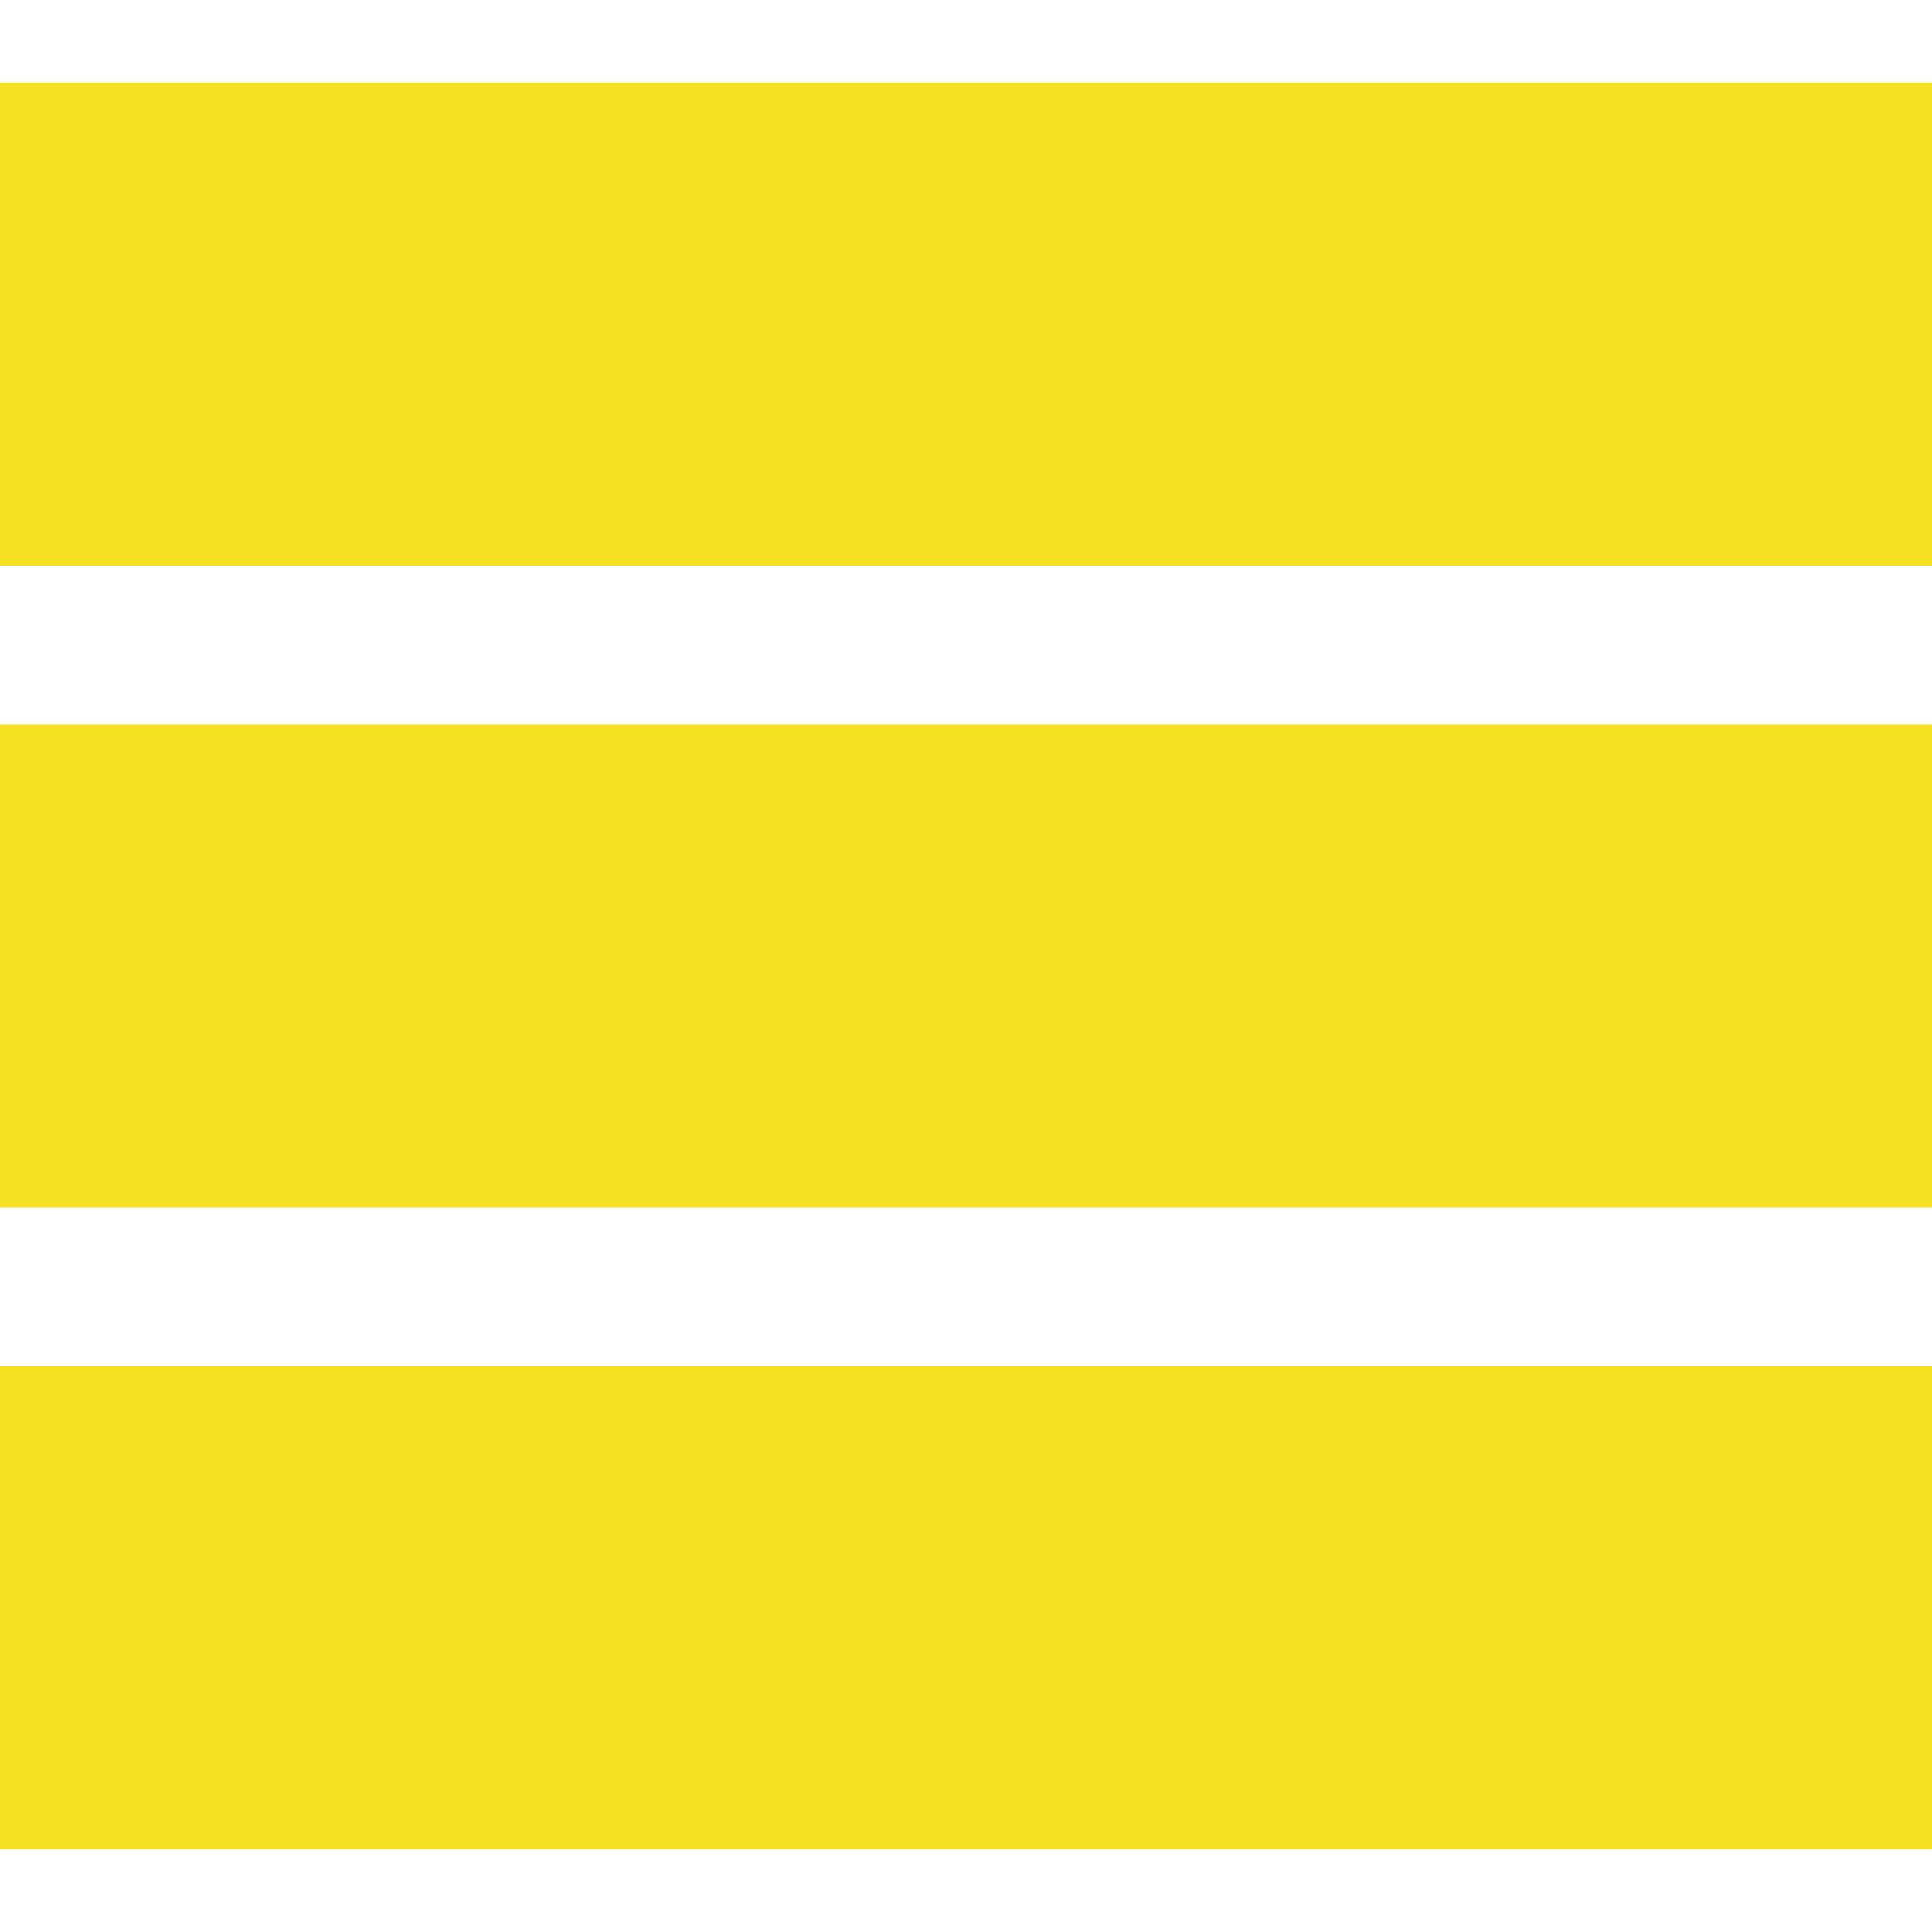
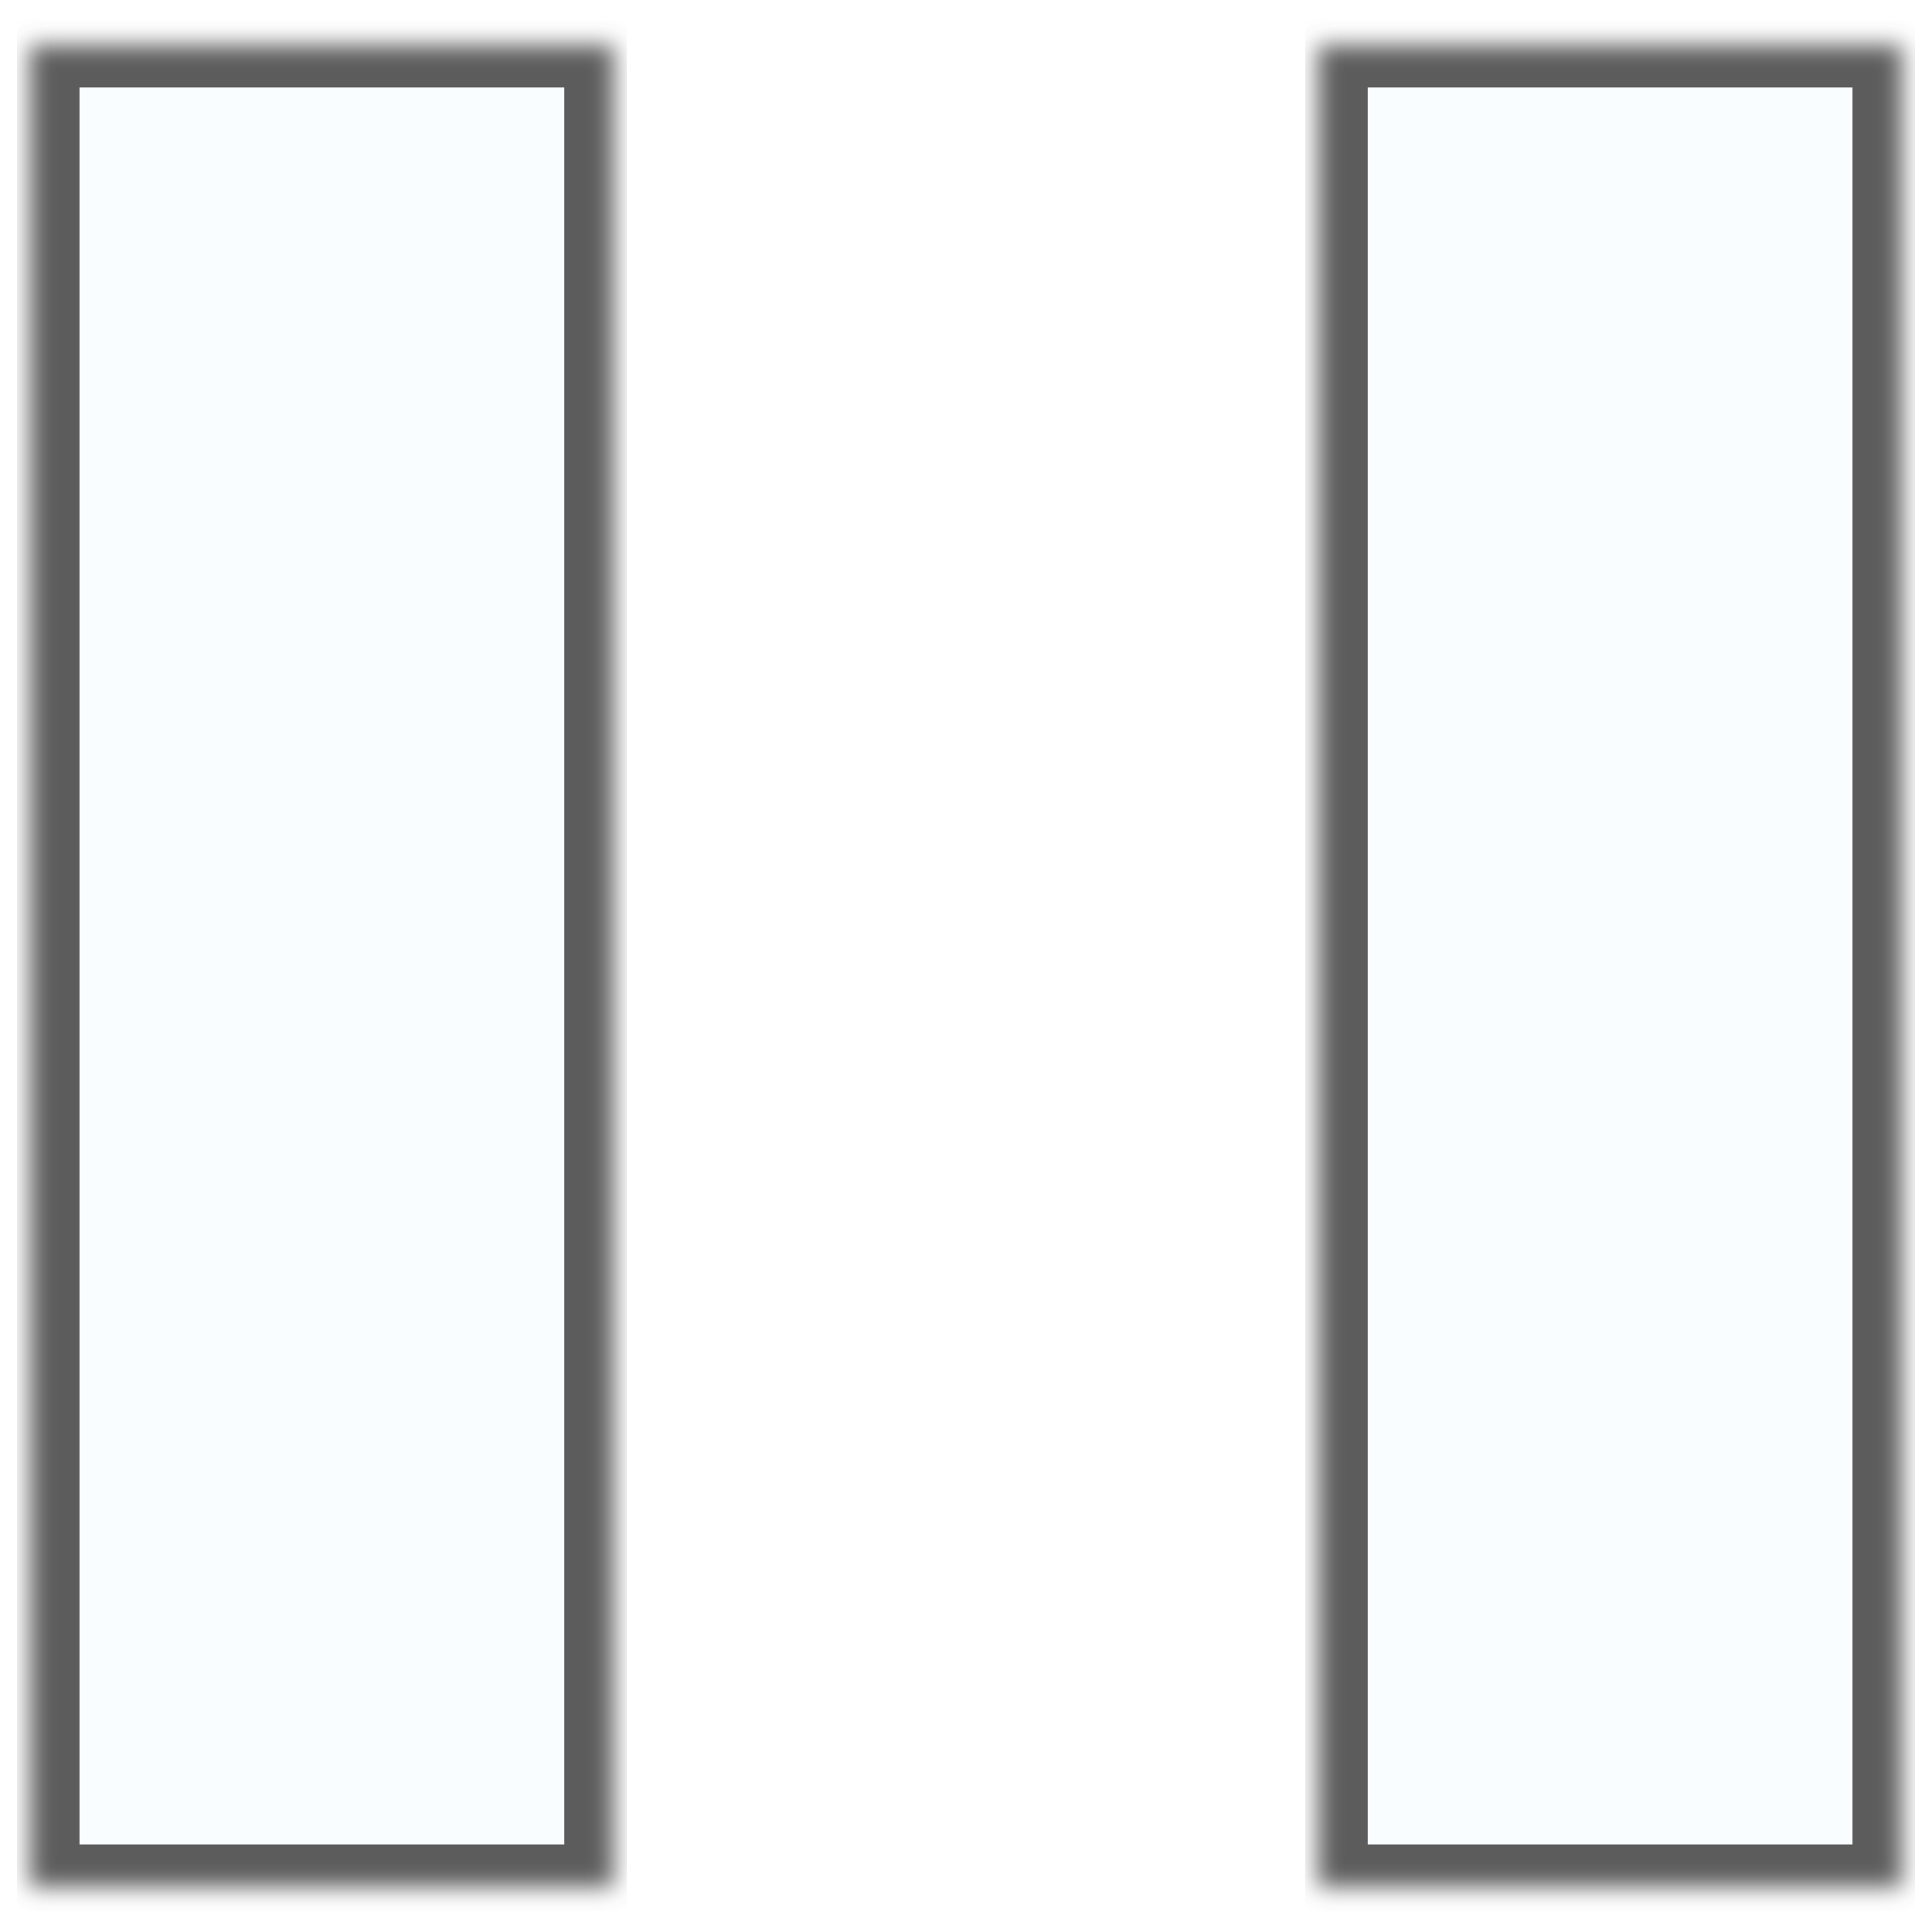
<svg xmlns="http://www.w3.org/2000/svg" xmlns:xlink="http://www.w3.org/1999/xlink" width="24" height="24" id="svg2" version="1.0">
  <defs id="defs4">
    <linearGradient id="linearGradient6275">
      <stop style="stop-color:#8f5902;stop-opacity:1;" offset="0" id="stop6277" />
      <stop style="stop-color:#764901;stop-opacity:1" offset="1" id="stop6279" />
    </linearGradient>
    <linearGradient id="linearGradient6255">
      <stop style="stop-color:#8f5902;stop-opacity:1;" offset="0" id="stop6257" />
      <stop style="stop-color:#a86801;stop-opacity:1" offset="1" id="stop6259" />
    </linearGradient>
    <linearGradient id="linearGradient3160">
      <stop style="stop-color:#eeeeec;stop-opacity:1" offset="0" id="stop3162" />
      <stop style="stop-color:#f9f9f9;stop-opacity:1" offset="1" id="stop3164" />
    </linearGradient>
    <linearGradient id="linearGradient3152">
      <stop style="stop-color:#f57900;stop-opacity:1" offset="0" id="stop3154" />
      <stop style="stop-color:#ed8600;stop-opacity:1" offset="1" id="stop3156" />
    </linearGradient>
    <radialGradient xlink:href="#linearGradient6255" id="radialGradient6261" cx="7.687" cy="7.64" fx="7.687" fy="7.64" r="3.736" gradientTransform="matrix(5.788781e-8,1.897484,-2.90491,0,29.87982,-5.678853)" gradientUnits="userSpaceOnUse" />
    <radialGradient xlink:href="#linearGradient6275" id="radialGradient6281" cx="14.253" cy="14.047" fx="14.253" fy="14.047" r="3.736" gradientTransform="matrix(-2.7978665e-2,-1.404015,1.489336,-2.9678912e-2,-6.268692,33.87987)" gradientUnits="userSpaceOnUse" />
    <filter id="filter3887">
      <feGaussianBlur stdDeviation="0.152" id="feGaussianBlur3889" />
    </filter>
  </defs>
-   <g id="layer2" style="display:inline">
-     <rect transform="matrix(0.983297,0,0,1.089625,0.2004365,-28.92552)" rx="0" ry="0" y="0.002" x="8.807" height="24.046" width="6.385" id="rect3968" style="fill:#5b5b5b;fill-opacity:1;fill-rule:evenodd;stroke:#5b5b5b;stroke-width:0.969;stroke-miterlimit:4;stroke-opacity:1;stroke-dasharray:none;display:inline;filter:url(#filter3887)" />
-     <rect style="fill:#fafdff;fill-opacity:1;fill-rule:evenodd;stroke:none;display:inline" id="rect3970" width="6" height="26" x="9" y="-28.823" ry="0" rx="0" />
+   <g id="layer2" style="display:none">
+     <rect transform="matrix(0.9868295,0,0,0.9146749,0.1580464,1.001321)" rx="0" ry="0" y="0.002" x="8.807" height="24.046" width="6.385" id="rect3968" style="fill:#5b5b5b;fill-opacity:1;fill-rule:evenodd;stroke:#5b5b5b;stroke-width:0.969;stroke-miterlimit:4;stroke-opacity:1;stroke-dasharray:none;display:inline;filter:url(#filter3887)" />
+     <rect style="fill:#fafdff;fill-opacity:1;fill-rule:evenodd;stroke:none;display:inline" id="rect3970" width="6.022" height="21.825" x="8.989" y="1.087" ry="0" rx="0" />
    <rect rx="0" ry="0" y="28.408" x="9" height="26" width="6" id="rect4053" style="fill:#d82124;fill-opacity:1;fill-rule:evenodd;stroke:none;display:inline" />
-     <rect style="fill:#f5e121;fill-opacity:1;fill-rule:evenodd;stroke:none;display:inline" id="rect4073" width="6" height="26" x="9" y="-25" ry="0" rx="0" transform="matrix(0,1,-1,0,0,0)" />
+     <rect style="fill:#f5e121;fill-opacity:1;fill-rule:evenodd;stroke:none;display:inline" id="rect4073" width="6" height="26" x="9" y="-53.362" ry="0" rx="0" transform="matrix(0,1,-1,0,0,0)" />
  </g>
  <g id="layer1" style="display:inline">
    <rect rx="0" ry="0" y="-7.147" x="-12.987" height="5.913" width="6.385" id="rect3799" style="fill:#f4a724;fill-opacity:1;fill-rule:evenodd;stroke:none" />
    <rect style="fill:#d82124;fill-opacity:1;fill-rule:evenodd;stroke:none" id="rect3803" width="6.385" height="5.913" x="-12.987" y="0.583" ry="0" rx="0" />
    <rect rx="0" ry="0" y="8.778" x="-12.987" height="5.913" width="6.385" id="rect3805" style="fill:#499a00;fill-opacity:1;fill-rule:evenodd;stroke:none" />
    <rect style="fill:#f5e121;fill-opacity:1;fill-rule:evenodd;stroke:none" id="rect3807" width="6.385" height="5.913" x="-12.987" y="16.624" ry="0" rx="0" />
    <rect style="fill:#f4a724;fill-opacity:1;fill-rule:evenodd;stroke:none" id="rect3815" width="6.385" height="5.913" x="-12.987" y="-7.147" ry="0" rx="0" />
    <rect rx="0" ry="0" y="0.583" x="-20.775" height="5.913" width="6.385" id="rect3817" style="fill:#7b520b;fill-opacity:1;fill-rule:evenodd;stroke:none" />
    <rect rx="0" ry="0" y="-7.147" x="-20.775" height="5.913" width="6.385" id="rect3819" style="fill:#b3b3b3;fill-opacity:1;fill-rule:evenodd;stroke:none" />
    <rect style="fill:#fafdff;fill-opacity:1;fill-rule:evenodd;stroke:none" id="rect3867" width="6.385" height="5.913" x="-20.775" y="8.72" ry="0" rx="0" />
-     <use style="display:inline" x="0" y="0" xlink:href="#rect3968" id="use4055" transform="translate(-7.972603,-3.6415283e-7)" width="24" height="24" />
-     <use style="display:inline" x="0" y="0" xlink:href="#rect3970" id="use4057" transform="translate(-7.972603,-3.6415283e-7)" width="24" height="24" />
+     <use style="display:inline" x="0" y="0" xlink:href="#rect3968" id="use4055" transform="translate(-8.001244,-6.4145111e-7)" width="24" height="24" />
+     <use style="display:inline" x="0" y="0" xlink:href="#rect3970" id="use4057" transform="translate(-8.001244,-6.4145111e-7)" width="24" height="24" />
    <use style="display:inline" x="0" y="0" xlink:href="#rect4053" id="use4059" transform="translate(-7.972603,7.8692473e-8)" width="24" height="24" />
-     <use style="display:inline" x="0" y="0" xlink:href="#rect3968" id="use4061" transform="translate(7.972603,-3.6415283e-7)" width="24" height="24" />
-     <use style="display:inline" x="0" y="0" xlink:href="#rect3970" id="use4063" transform="translate(7.972603,-3.6415283e-7)" width="24" height="24" />
+     <use style="display:inline" x="0" y="0" xlink:href="#rect3968" id="use4061" transform="translate(8.001244,-6.4145111e-7)" width="24" height="24" />
+     <use style="display:inline" x="0" y="0" xlink:href="#rect3970" id="use4063" transform="translate(8.001244,-6.4145111e-7)" width="24" height="24" />
    <use style="display:inline" x="0" y="0" xlink:href="#rect4053" id="use4065" transform="translate(7.972603,7.8692473e-8)" width="24" height="24" />
-     <rect style="fill:#f5e121;fill-opacity:1;fill-rule:evenodd;stroke:none;display:inline" id="use4075" width="6" height="26" x="1.027" y="-25" ry="0" rx="0" transform="matrix(0,1,-1,0,0,0)" />
-     <rect style="fill:#f5e121;fill-opacity:1;fill-rule:evenodd;stroke:none;display:inline" id="use4077" width="6" height="26" x="16.973" y="-25" ry="0" rx="0" transform="matrix(0,1,-1,0,0,0)" />
+     <rect style="fill:#f5e121;fill-opacity:1;fill-rule:evenodd;stroke:none;display:inline" id="use4075" width="6" height="26" x="1.027" y="-53.362" ry="0" rx="0" transform="matrix(0,1,-1,0,0,0)" />
+     <rect style="fill:#f5e121;fill-opacity:1;fill-rule:evenodd;stroke:none;display:inline" id="use4077" width="6" height="26" x="16.973" y="-53.362" ry="0" rx="0" transform="matrix(0,1,-1,0,0,0)" />
  </g>
</svg>
